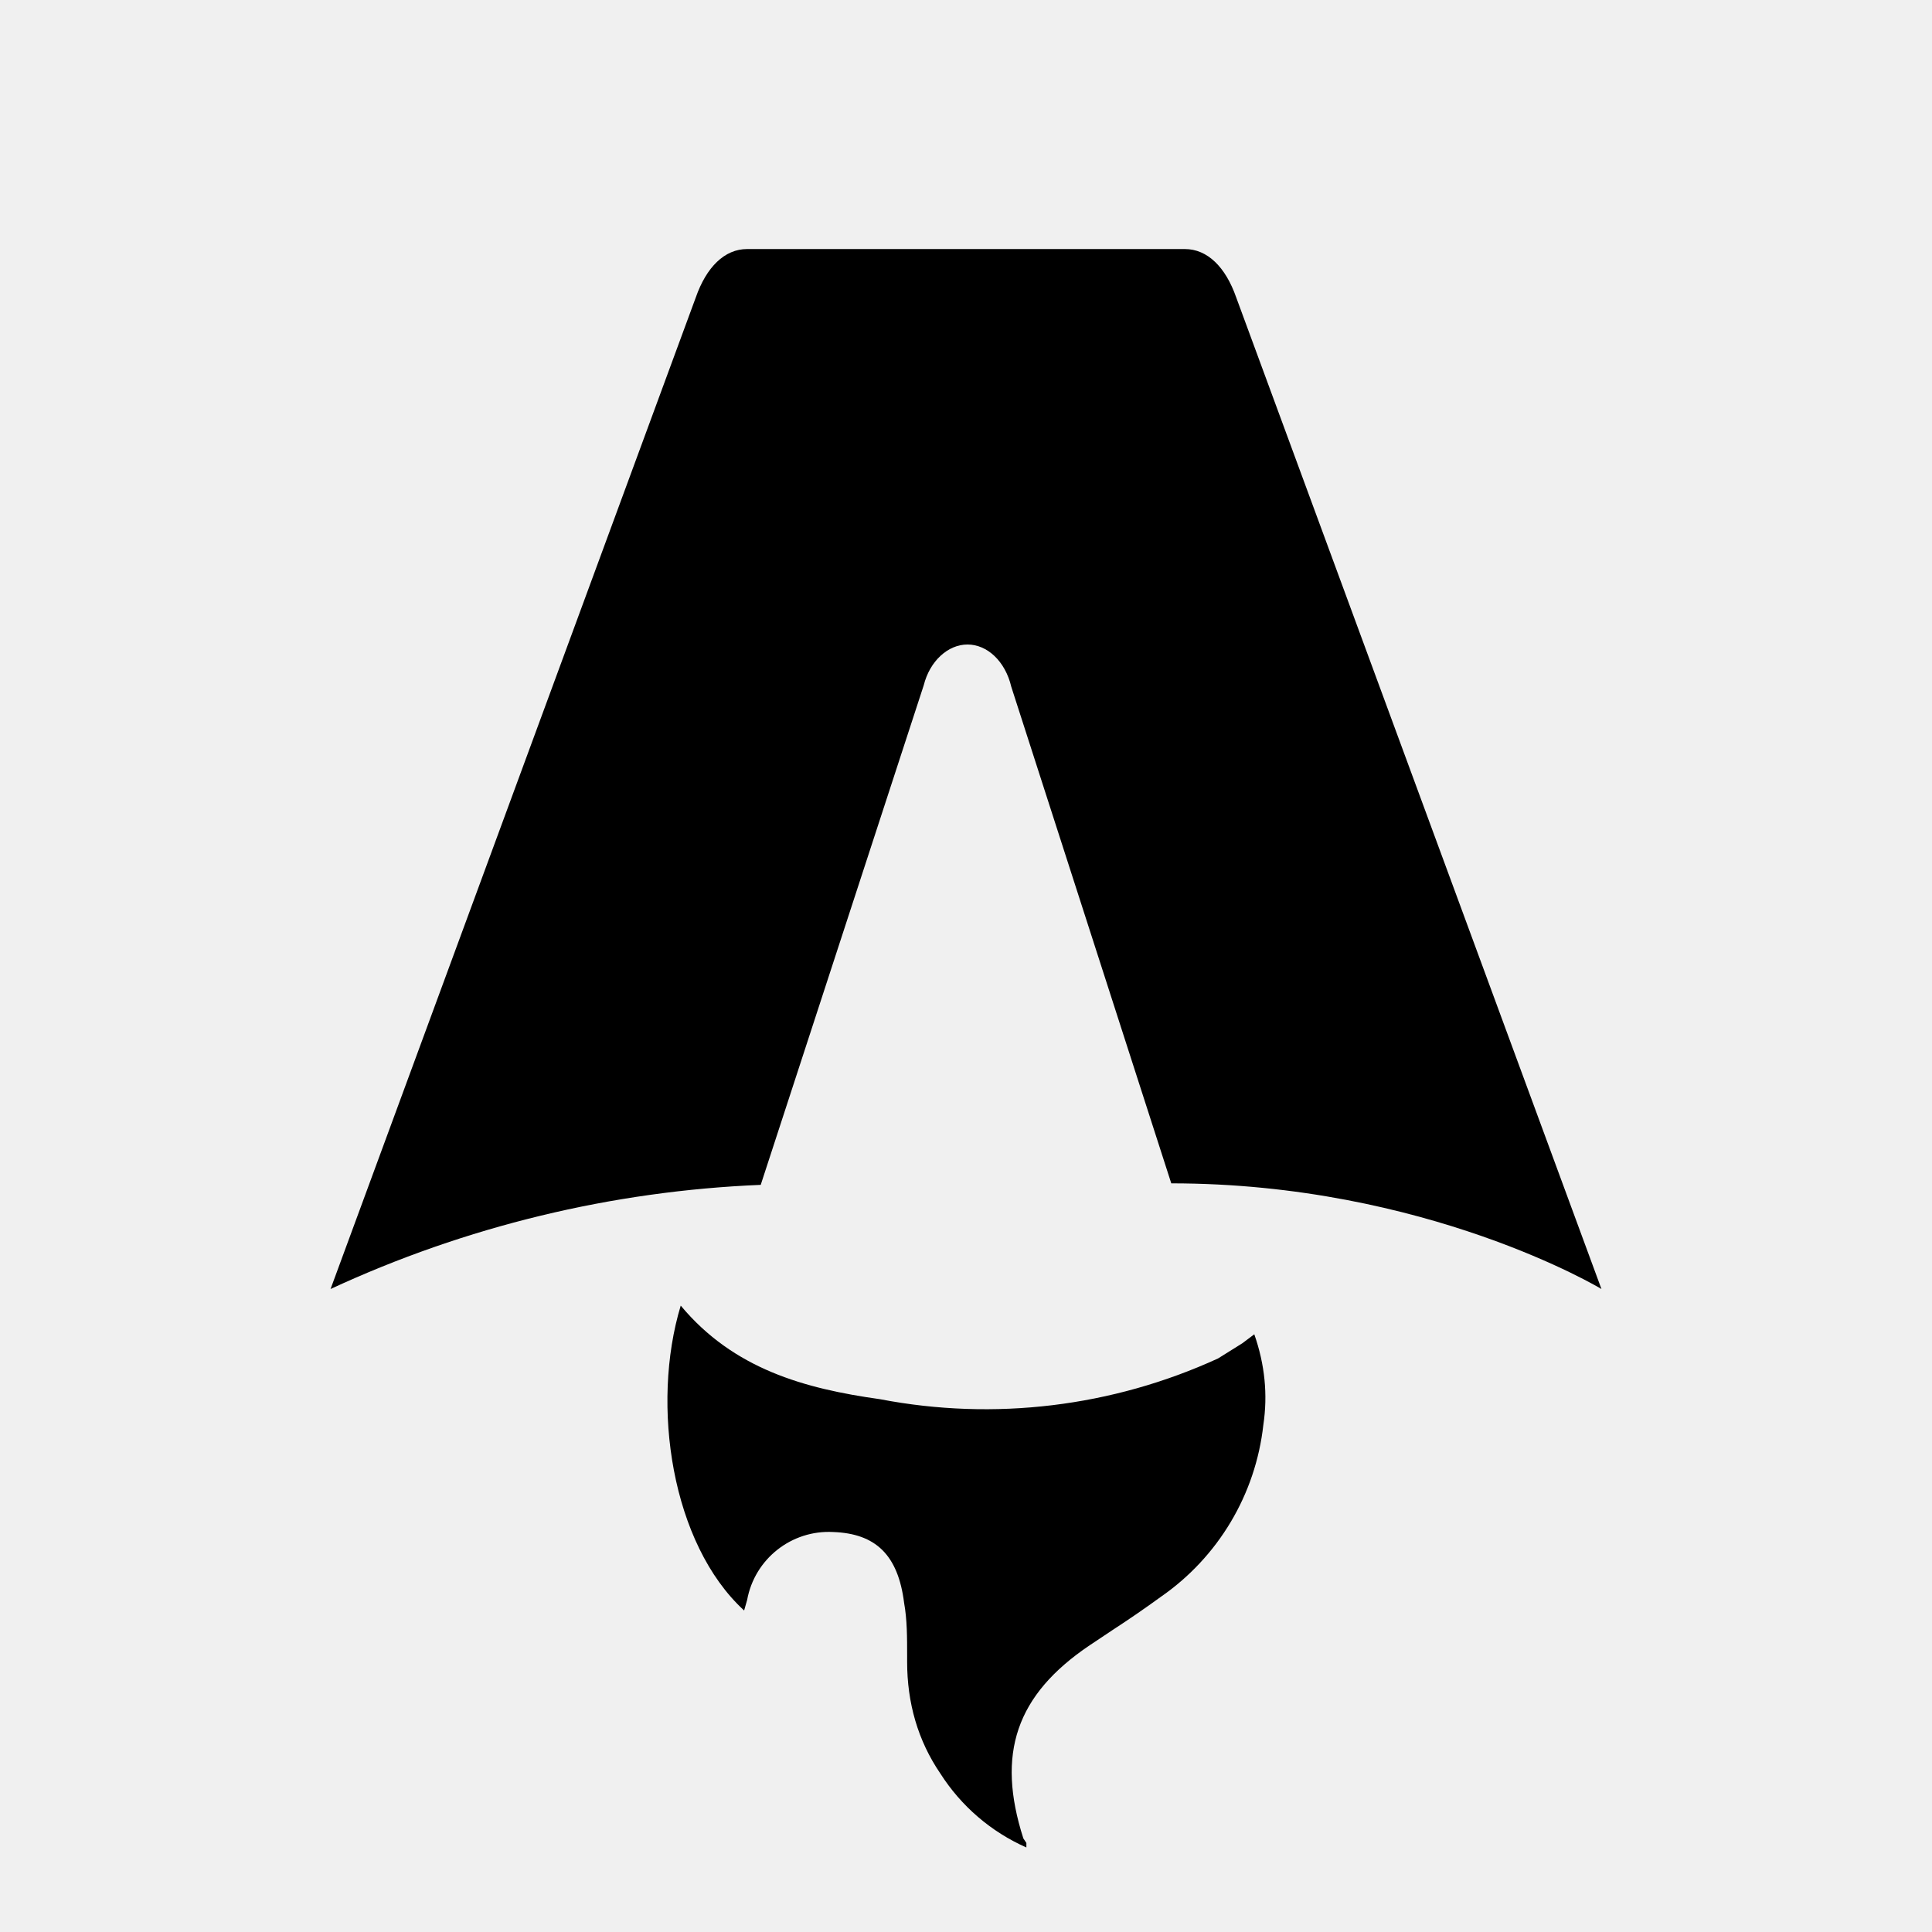
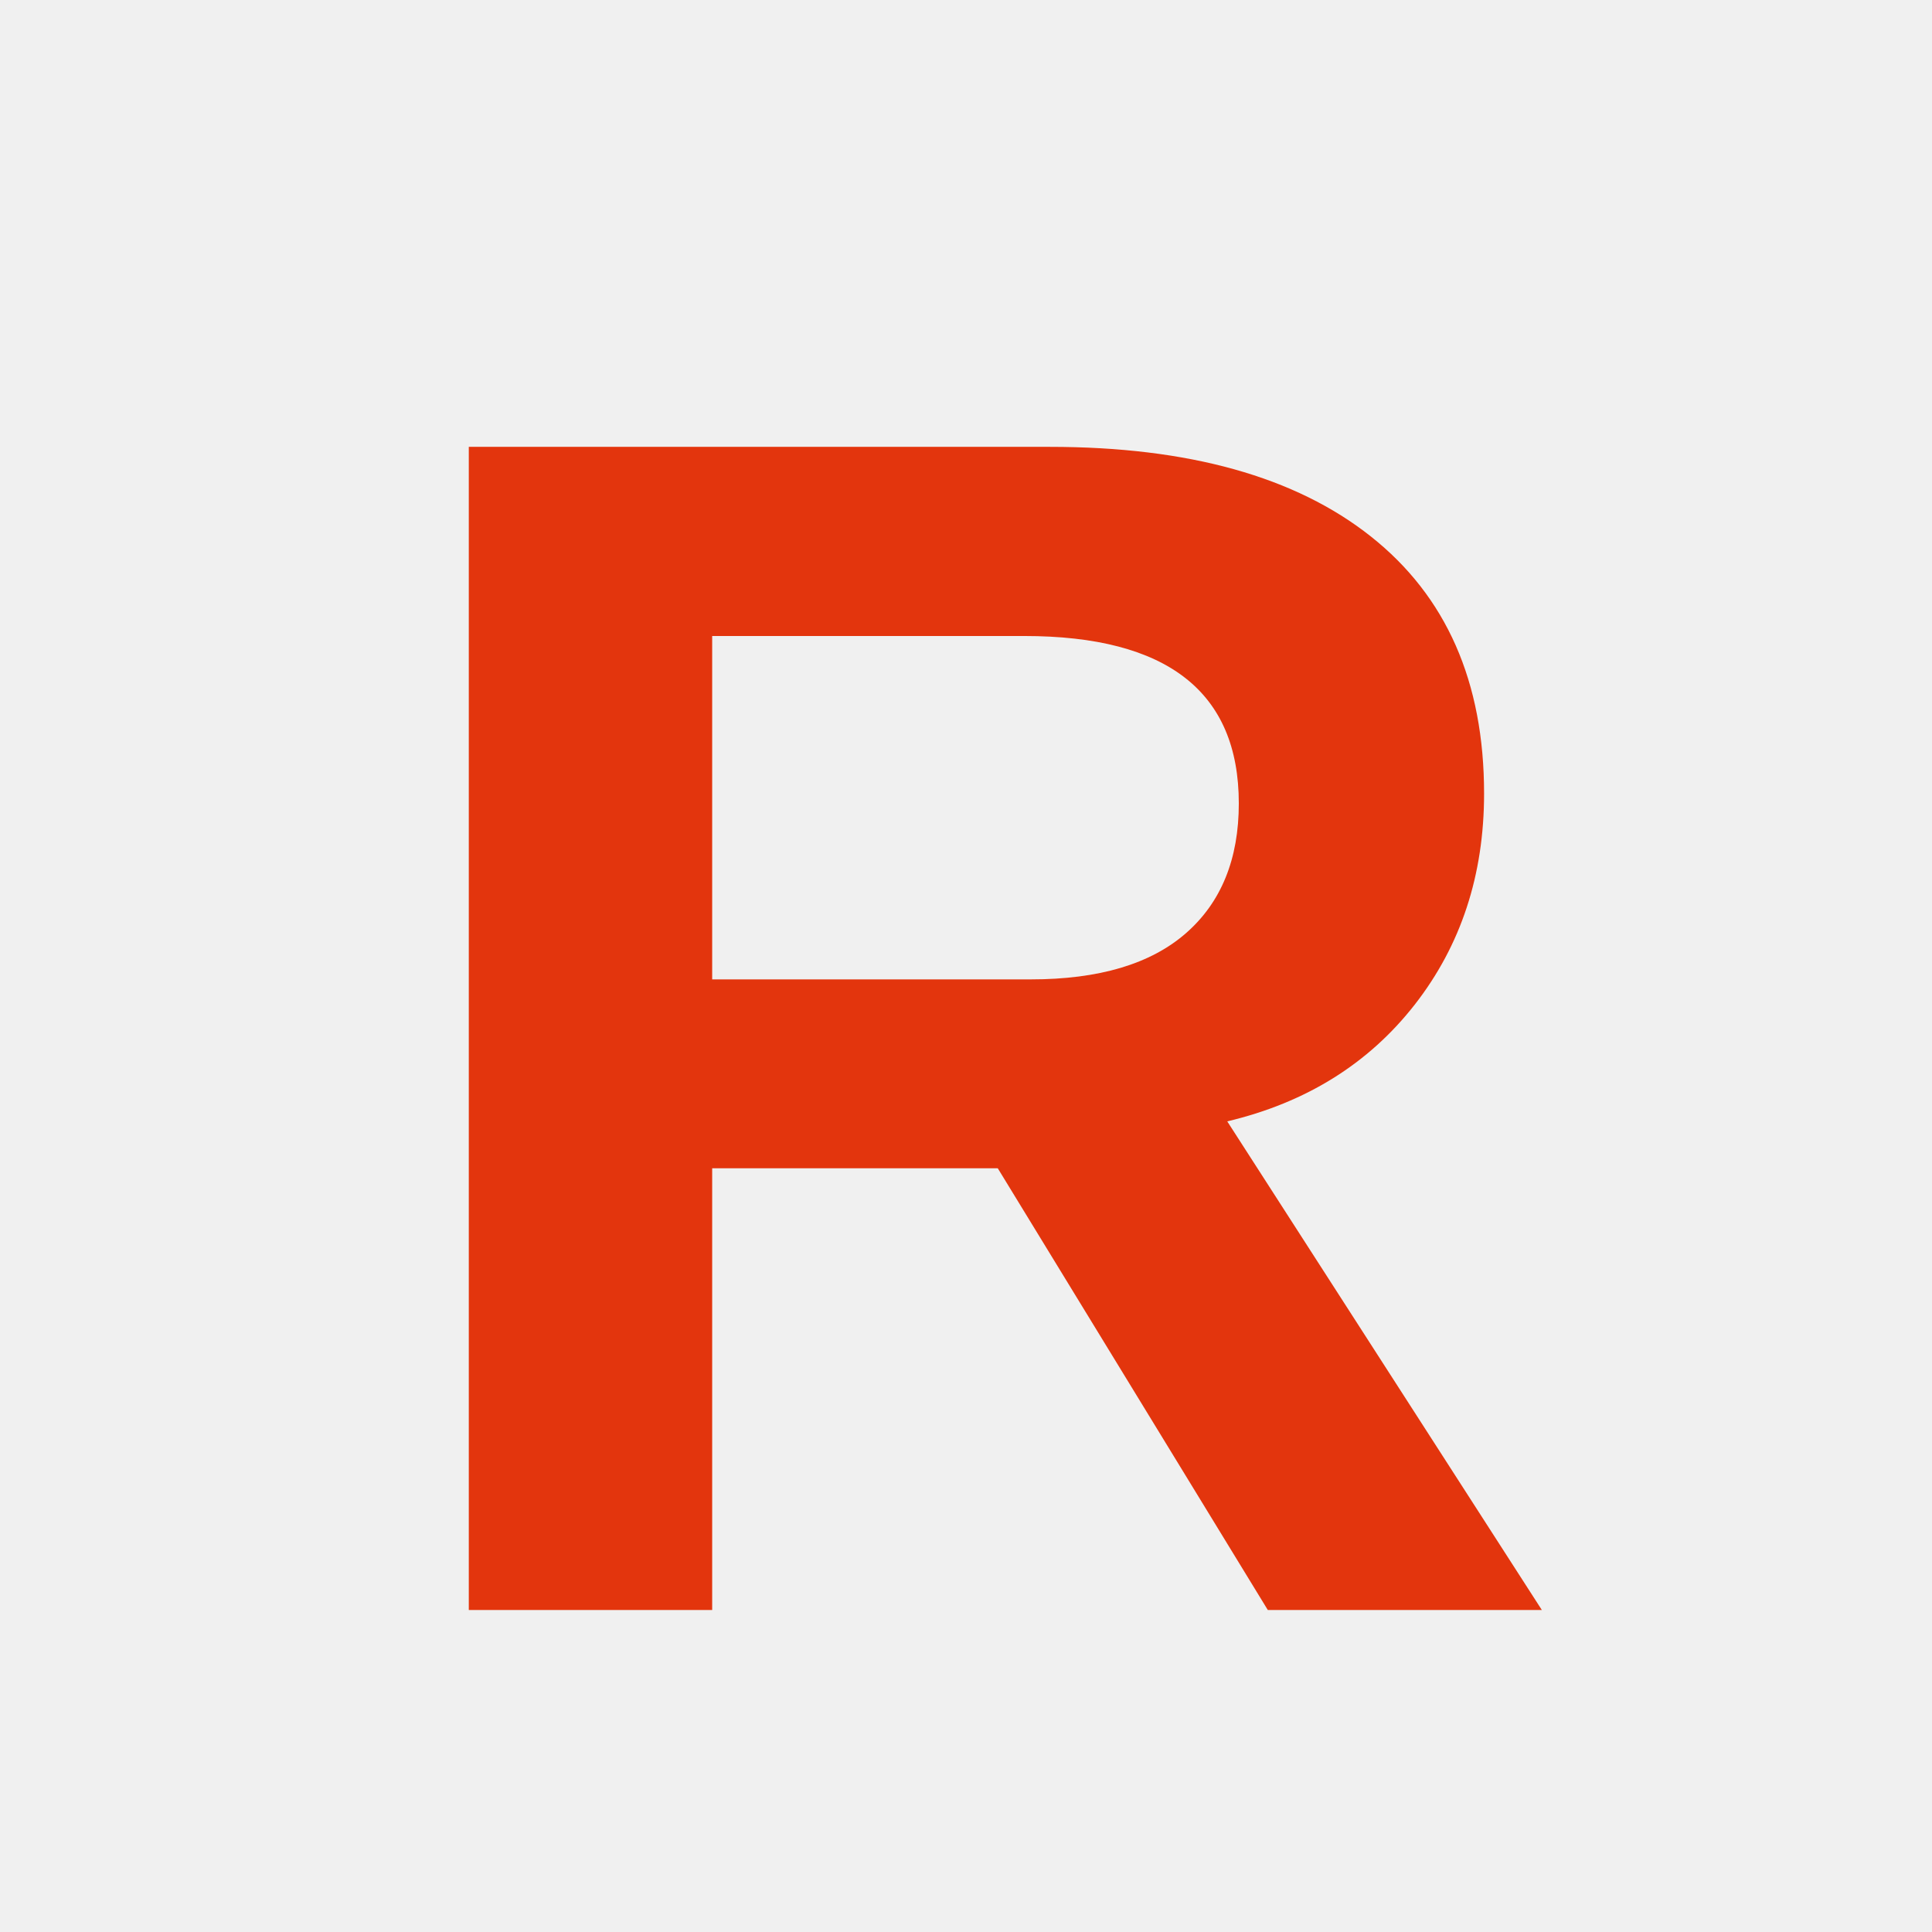
- <svg xmlns="http://www.w3.org/2000/svg" fill="none" viewBox="0 0 128 128">
-   <path d="M50.4 78.5a75.1 75.1 0 0 0-28.5 6.9l24.2-65.7c.7-2 1.9-3.2 3.4-3.2h29c1.5 0 2.7 1.2 3.4 3.2l24.2 65.7s-11.6-7-28.5-7L67 45.5c-.4-1.7-1.6-2.8-2.9-2.8-1.3 0-2.5 1.1-2.9 2.7L50.4 78.5Zm-1.1 28.2Zm-4.2-20.2c-2 6.6-.6 15.8 4.2 20.2a17.5 17.5 0 0 1 .2-.7 5.5 5.5 0 0 1 5.7-4.5c2.8.1 4.3 1.5 4.7 4.7.2 1.1.2 2.3.2 3.5v.4c0 2.7.7 5.2 2.2 7.4a13 13 0 0 0 5.7 4.9v-.3l-.2-.3c-1.8-5.6-.5-9.5 4.4-12.8l1.5-1a73 73 0 0 0 3.2-2.2 16 16 0 0 0 6.8-11.4c.3-2 .1-4-.6-6l-.8.6-1.6 1a37 37 0 0 1-22.4 2.7c-5-.7-9.7-2-13.2-6.2Z" />
-   <style>
-         path { fill: #000; }
-         @media (prefers-color-scheme: dark) {
-             path { fill: #FFF; }
-         }
-     </style>
+ <svg xmlns="http://www.w3.org/2000/svg" viewBox="0 0 128 128">
+   <text x="50%" y="53%" text-anchor="middle" dominant-baseline="central" font-family="Arial, Helvetica, sans-serif" font-weight="800" font-size="112" fill="#e3350d">R</text>
</svg>
